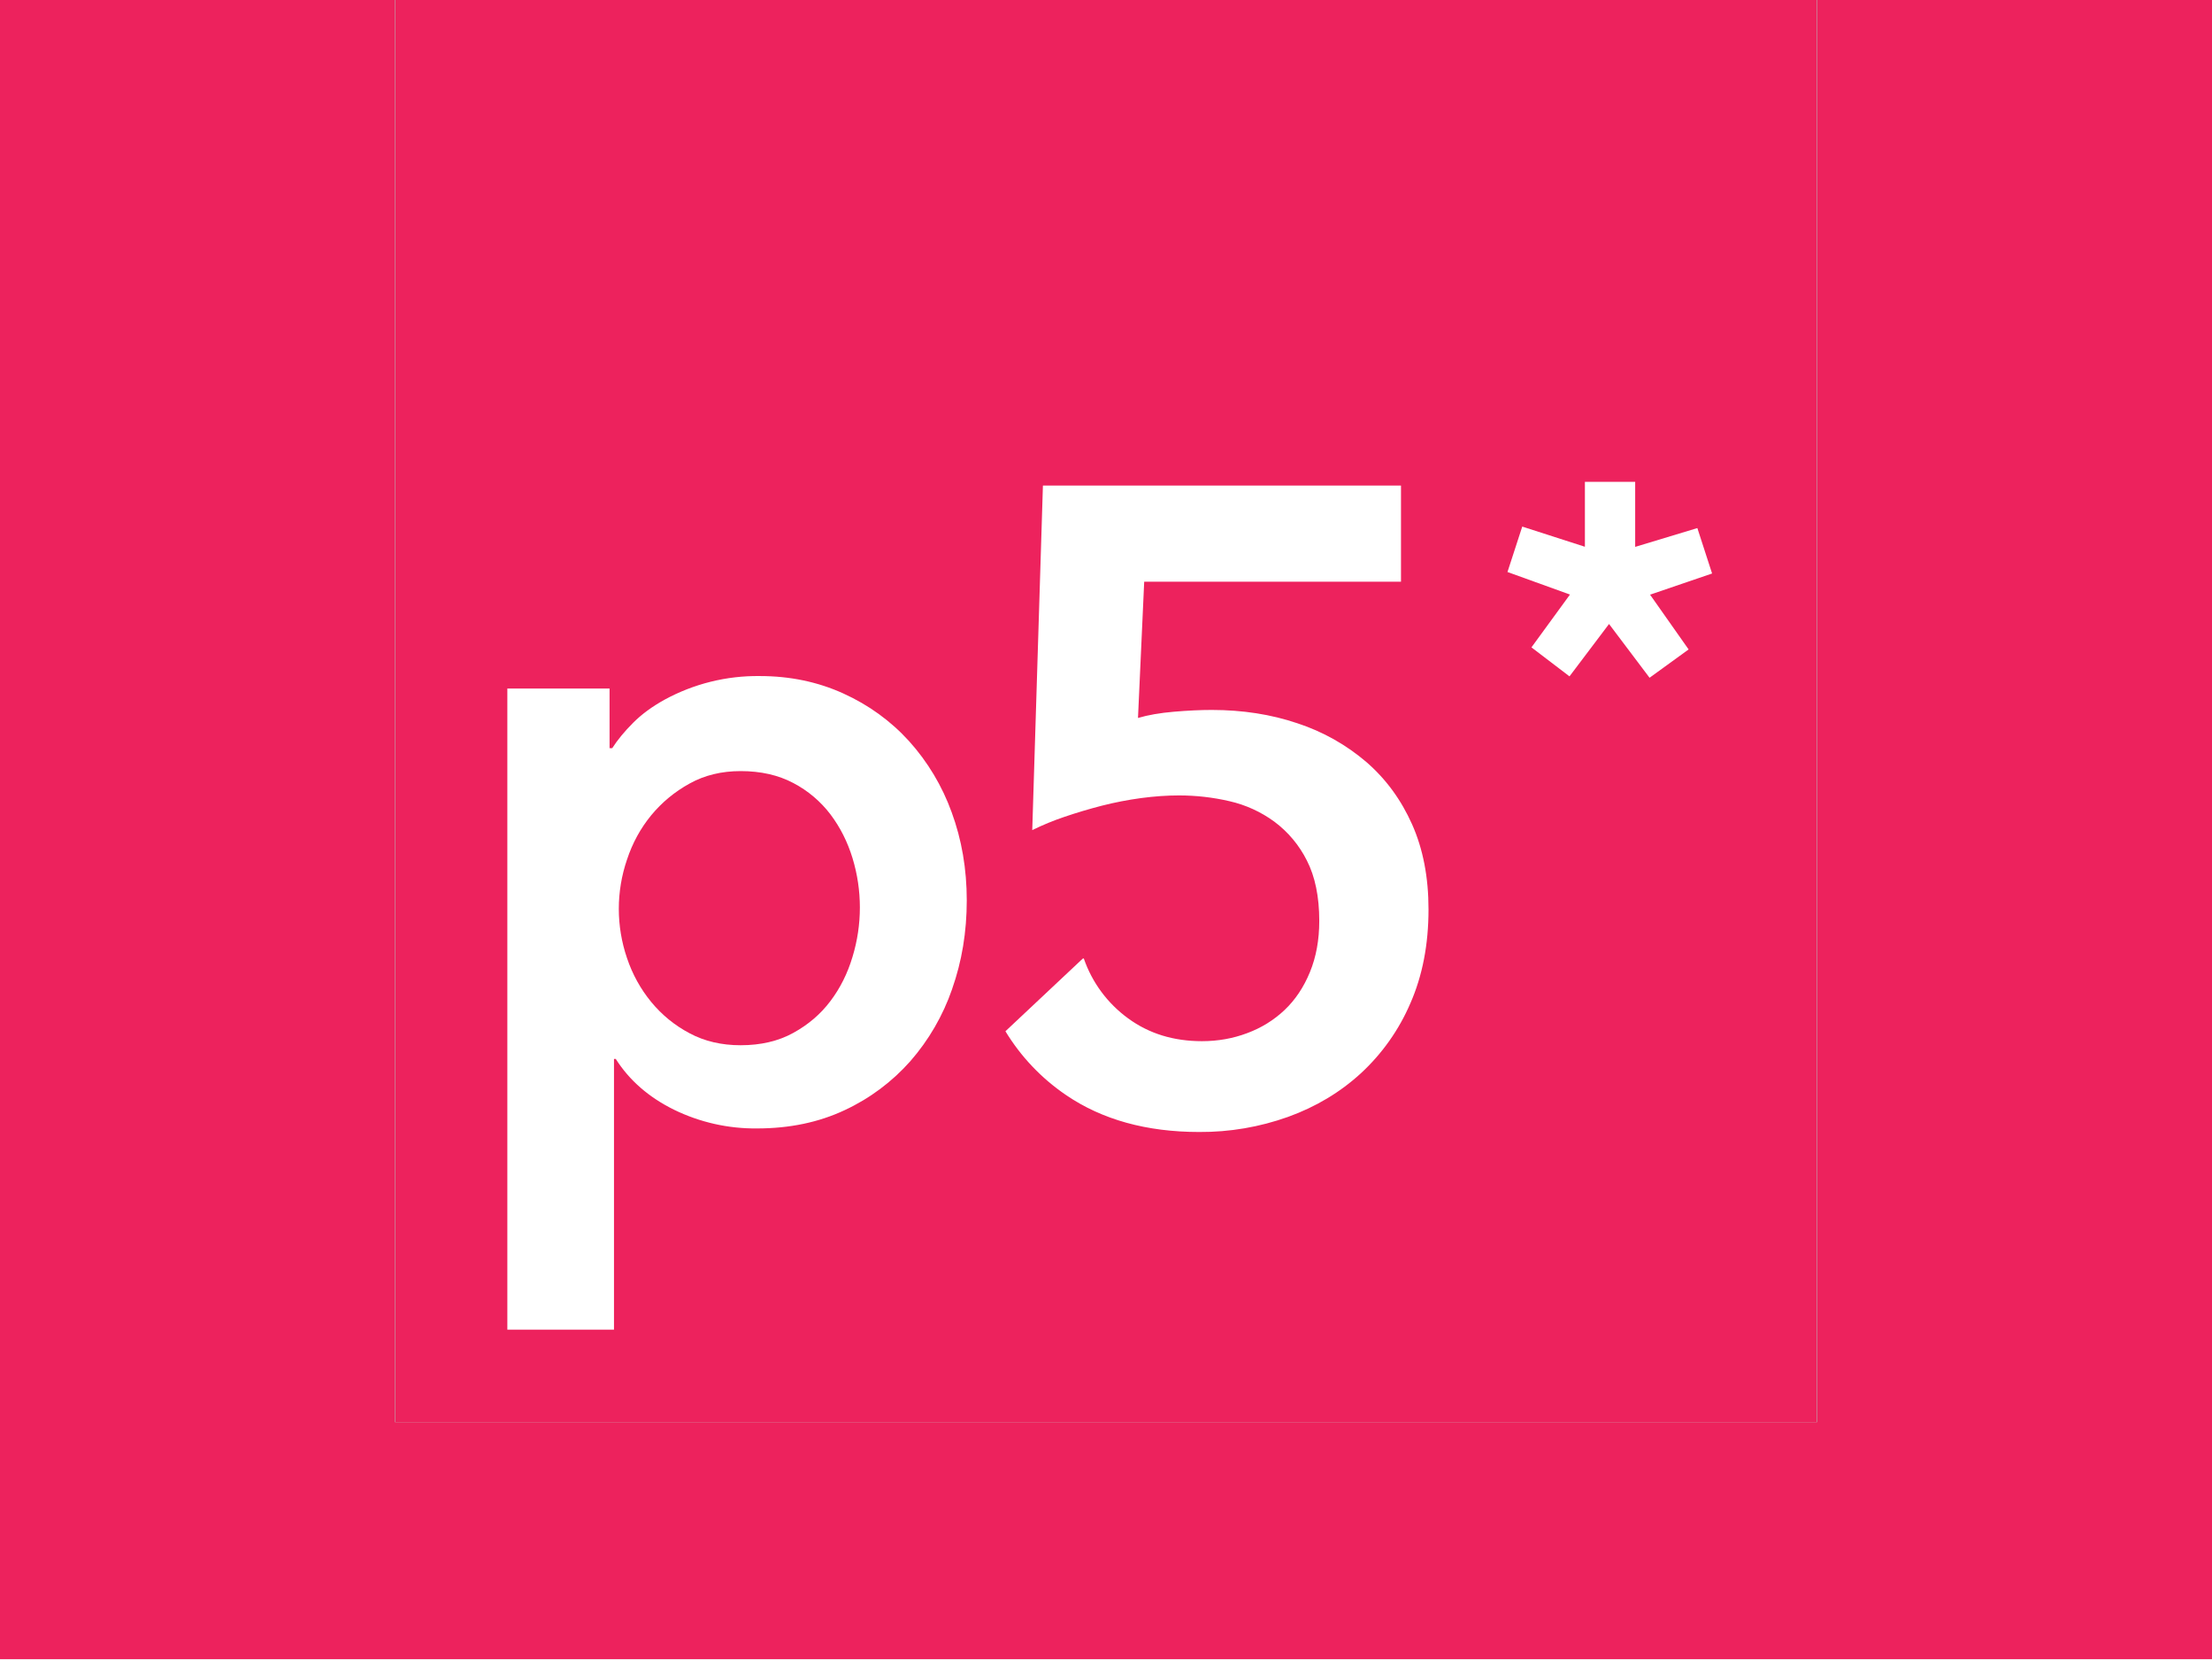
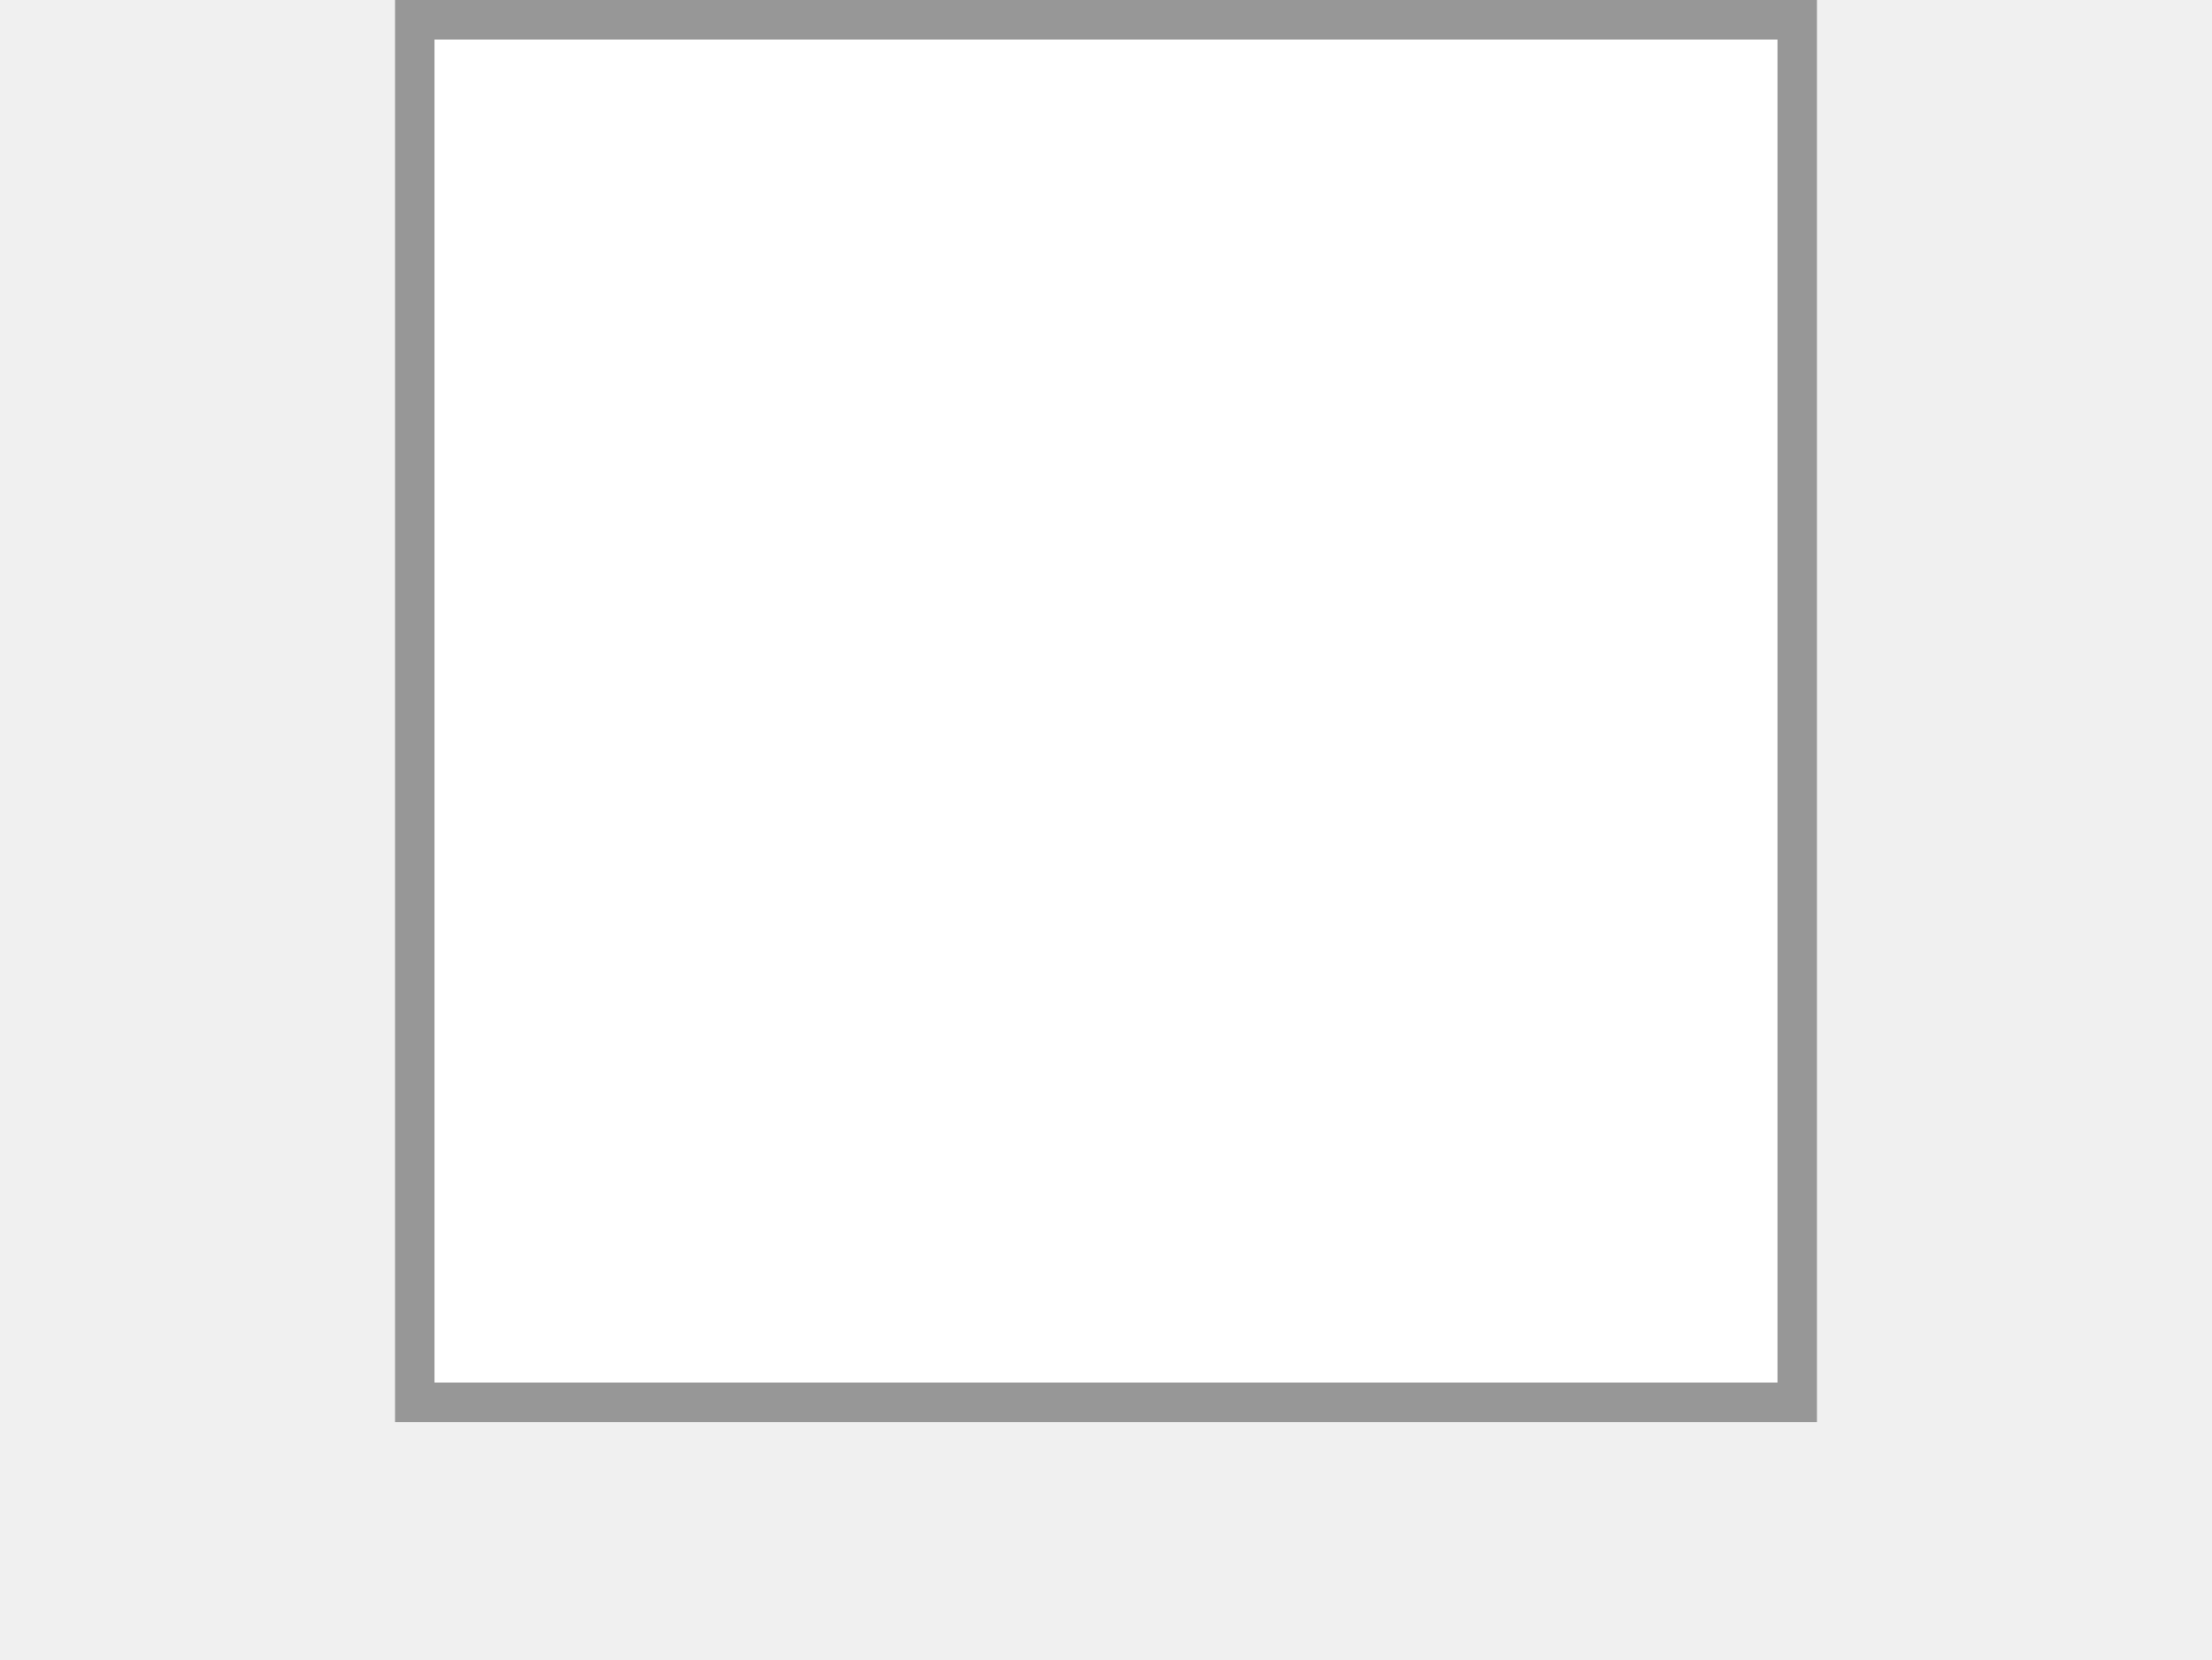
<svg xmlns="http://www.w3.org/2000/svg" xmlns:xlink="http://www.w3.org/1999/xlink" width="56" height="42" viewBox="0 0 56 42">
  <defs>
    <path id="a" d="M0 0h36v36H0z" />
    <path id="b" d="M0 0h36v36H0z" />
  </defs>
-   <g fill="none" fill-rule="evenodd">
-     <path fill="#ED225D" d="M0 0h56v42H0z" />
+   <g fill="none" fill-rule="evenodd" class="main__svg">
+     <path class="main__svg-part" d="M0 0h56v42H0z" />
    <g transform="translate(10)">
      <use fill="#FFF" xlink:href="#a" />
      <path stroke="#979797" d="M.5.5h35v35H.5z" />
    </g>
-     <path fill="#ED225D" d="M21.025 20.617a2.826 2.826 0 0 0-.941-.795c-.38-.201-.824-.302-1.334-.302-.481 0-.912.104-1.29.314-.38.209-.704.478-.974.805-.27.329-.474.702-.612 1.12a3.85 3.85 0 0 0 0 2.496c.138.411.342.78.612 1.109.27.328.594.593.974.794.378.202.809.302 1.29.302.51 0 .955-.104 1.334-.313.38-.209.693-.477.94-.806.248-.328.434-.701.559-1.12a4.283 4.283 0 0 0 0-2.497c-.125-.409-.31-.778-.558-1.107" />
+     <path class="main__svg-part" d="M21.025 20.617a2.826 2.826 0 0 0-.941-.795c-.38-.201-.824-.302-1.334-.302-.481 0-.912.104-1.29.314-.38.209-.704.478-.974.805-.27.329-.474.702-.612 1.12a3.85 3.85 0 0 0 0 2.496c.138.411.342.78.612 1.109.27.328.594.593.974.794.378.202.809.302 1.29.302.51 0 .955-.104 1.334-.313.38-.209.693-.477.94-.806.248-.328.434-.701.559-1.12a4.283 4.283 0 0 0 0-2.497c-.125-.409-.31-.778-.558-1.107" />
    <g transform="translate(10)">
      <mask id="c" fill="#fff">
        <use xlink:href="#b" />
      </mask>
-       <path fill="#ED225D" d="M32.75 16.44l-.989.717-1.026-1.361-1.001 1.326-.963-.734.975-1.337-1.582-.571.374-1.15 1.586.511v-1.644h1.273v1.647l1.574-.476.373 1.15-1.57.536.975 1.385zm-7.045 8.959a5.208 5.208 0 0 1-1.25 1.769c-.524.481-1.139.85-1.844 1.105a6.559 6.559 0 0 1-2.25.383c-1.334 0-2.46-.312-3.374-.936a5.238 5.238 0 0 1-1.533-1.614l1.953-1.835.03-.01a3.14 3.14 0 0 0 1.125 1.52c.525.384 1.147.576 1.867.576.405 0 .787-.068 1.147-.204.36-.134.675-.33.945-.585.27-.256.484-.575.641-.958.158-.383.237-.815.237-1.296 0-.616-.106-1.127-.315-1.533a2.775 2.775 0 0 0-.821-.98 3.075 3.075 0 0 0-1.136-.519 5.634 5.634 0 0 0-1.282-.146c-.3 0-.619.022-.957.067-.337.046-.667.11-.99.192-.322.083-.637.177-.944.281a6.717 6.717 0 0 0-.821.338l.27-8.722h9.065v2.434h-6.501l-.157 3.449c.254-.075.558-.128.91-.158.353-.03.672-.045.957-.045.78 0 1.503.112 2.17.338a5.15 5.15 0 0 1 1.744.98c.495.429.88.955 1.158 1.578.278.624.416 1.341.416 2.153 0 .887-.153 1.679-.46 2.378zm-11.601-.36a5.504 5.504 0 0 1-1.058 1.825 5.08 5.08 0 0 1-1.664 1.24c-.653.307-1.392.462-2.216.462a4.678 4.678 0 0 1-2.103-.474c-.638-.315-1.13-.743-1.474-1.285h-.045v6.853h-2.7V17.43h2.588v1.51h.067c.135-.21.311-.424.529-.642.217-.218.484-.413.799-.587a4.908 4.908 0 0 1 2.407-.597c.764 0 1.469.147 2.114.44.645.293 1.2.695 1.665 1.206a5.465 5.465 0 0 1 1.08 1.803c.254.691.382 1.435.382 2.231 0 .797-.124 1.544-.371 2.243zM0 36.07h36V0H0v36.071z" mask="url(#c)" />
+       <path class="main__svg-part" d="M32.75 16.44l-.989.717-1.026-1.361-1.001 1.326-.963-.734.975-1.337-1.582-.571.374-1.15 1.586.511v-1.644h1.273v1.647l1.574-.476.373 1.15-1.57.536.975 1.385zm-7.045 8.959a5.208 5.208 0 0 1-1.25 1.769c-.524.481-1.139.85-1.844 1.105a6.559 6.559 0 0 1-2.25.383c-1.334 0-2.46-.312-3.374-.936a5.238 5.238 0 0 1-1.533-1.614l1.953-1.835.03-.01a3.14 3.14 0 0 0 1.125 1.52c.525.384 1.147.576 1.867.576.405 0 .787-.068 1.147-.204.36-.134.675-.33.945-.585.27-.256.484-.575.641-.958.158-.383.237-.815.237-1.296 0-.616-.106-1.127-.315-1.533a2.775 2.775 0 0 0-.821-.98 3.075 3.075 0 0 0-1.136-.519 5.634 5.634 0 0 0-1.282-.146c-.3 0-.619.022-.957.067-.337.046-.667.11-.99.192-.322.083-.637.177-.944.281a6.717 6.717 0 0 0-.821.338l.27-8.722h9.065v2.434h-6.501l-.157 3.449c.254-.075.558-.128.91-.158.353-.03.672-.045.957-.045.78 0 1.503.112 2.17.338a5.15 5.15 0 0 1 1.744.98c.495.429.88.955 1.158 1.578.278.624.416 1.341.416 2.153 0 .887-.153 1.679-.46 2.378zm-11.601-.36a5.504 5.504 0 0 1-1.058 1.825 5.08 5.08 0 0 1-1.664 1.24c-.653.307-1.392.462-2.216.462a4.678 4.678 0 0 1-2.103-.474c-.638-.315-1.13-.743-1.474-1.285h-.045v6.853h-2.7V17.43h2.588v1.51h.067c.135-.21.311-.424.529-.642.217-.218.484-.413.799-.587a4.908 4.908 0 0 1 2.407-.597c.764 0 1.469.147 2.114.44.645.293 1.2.695 1.665 1.206a5.465 5.465 0 0 1 1.08 1.803c.254.691.382 1.435.382 2.231 0 .797-.124 1.544-.371 2.243zM0 36.07h36V0H0v36.071z" mask="url(#c)" />
    </g>
  </g>
</svg>
